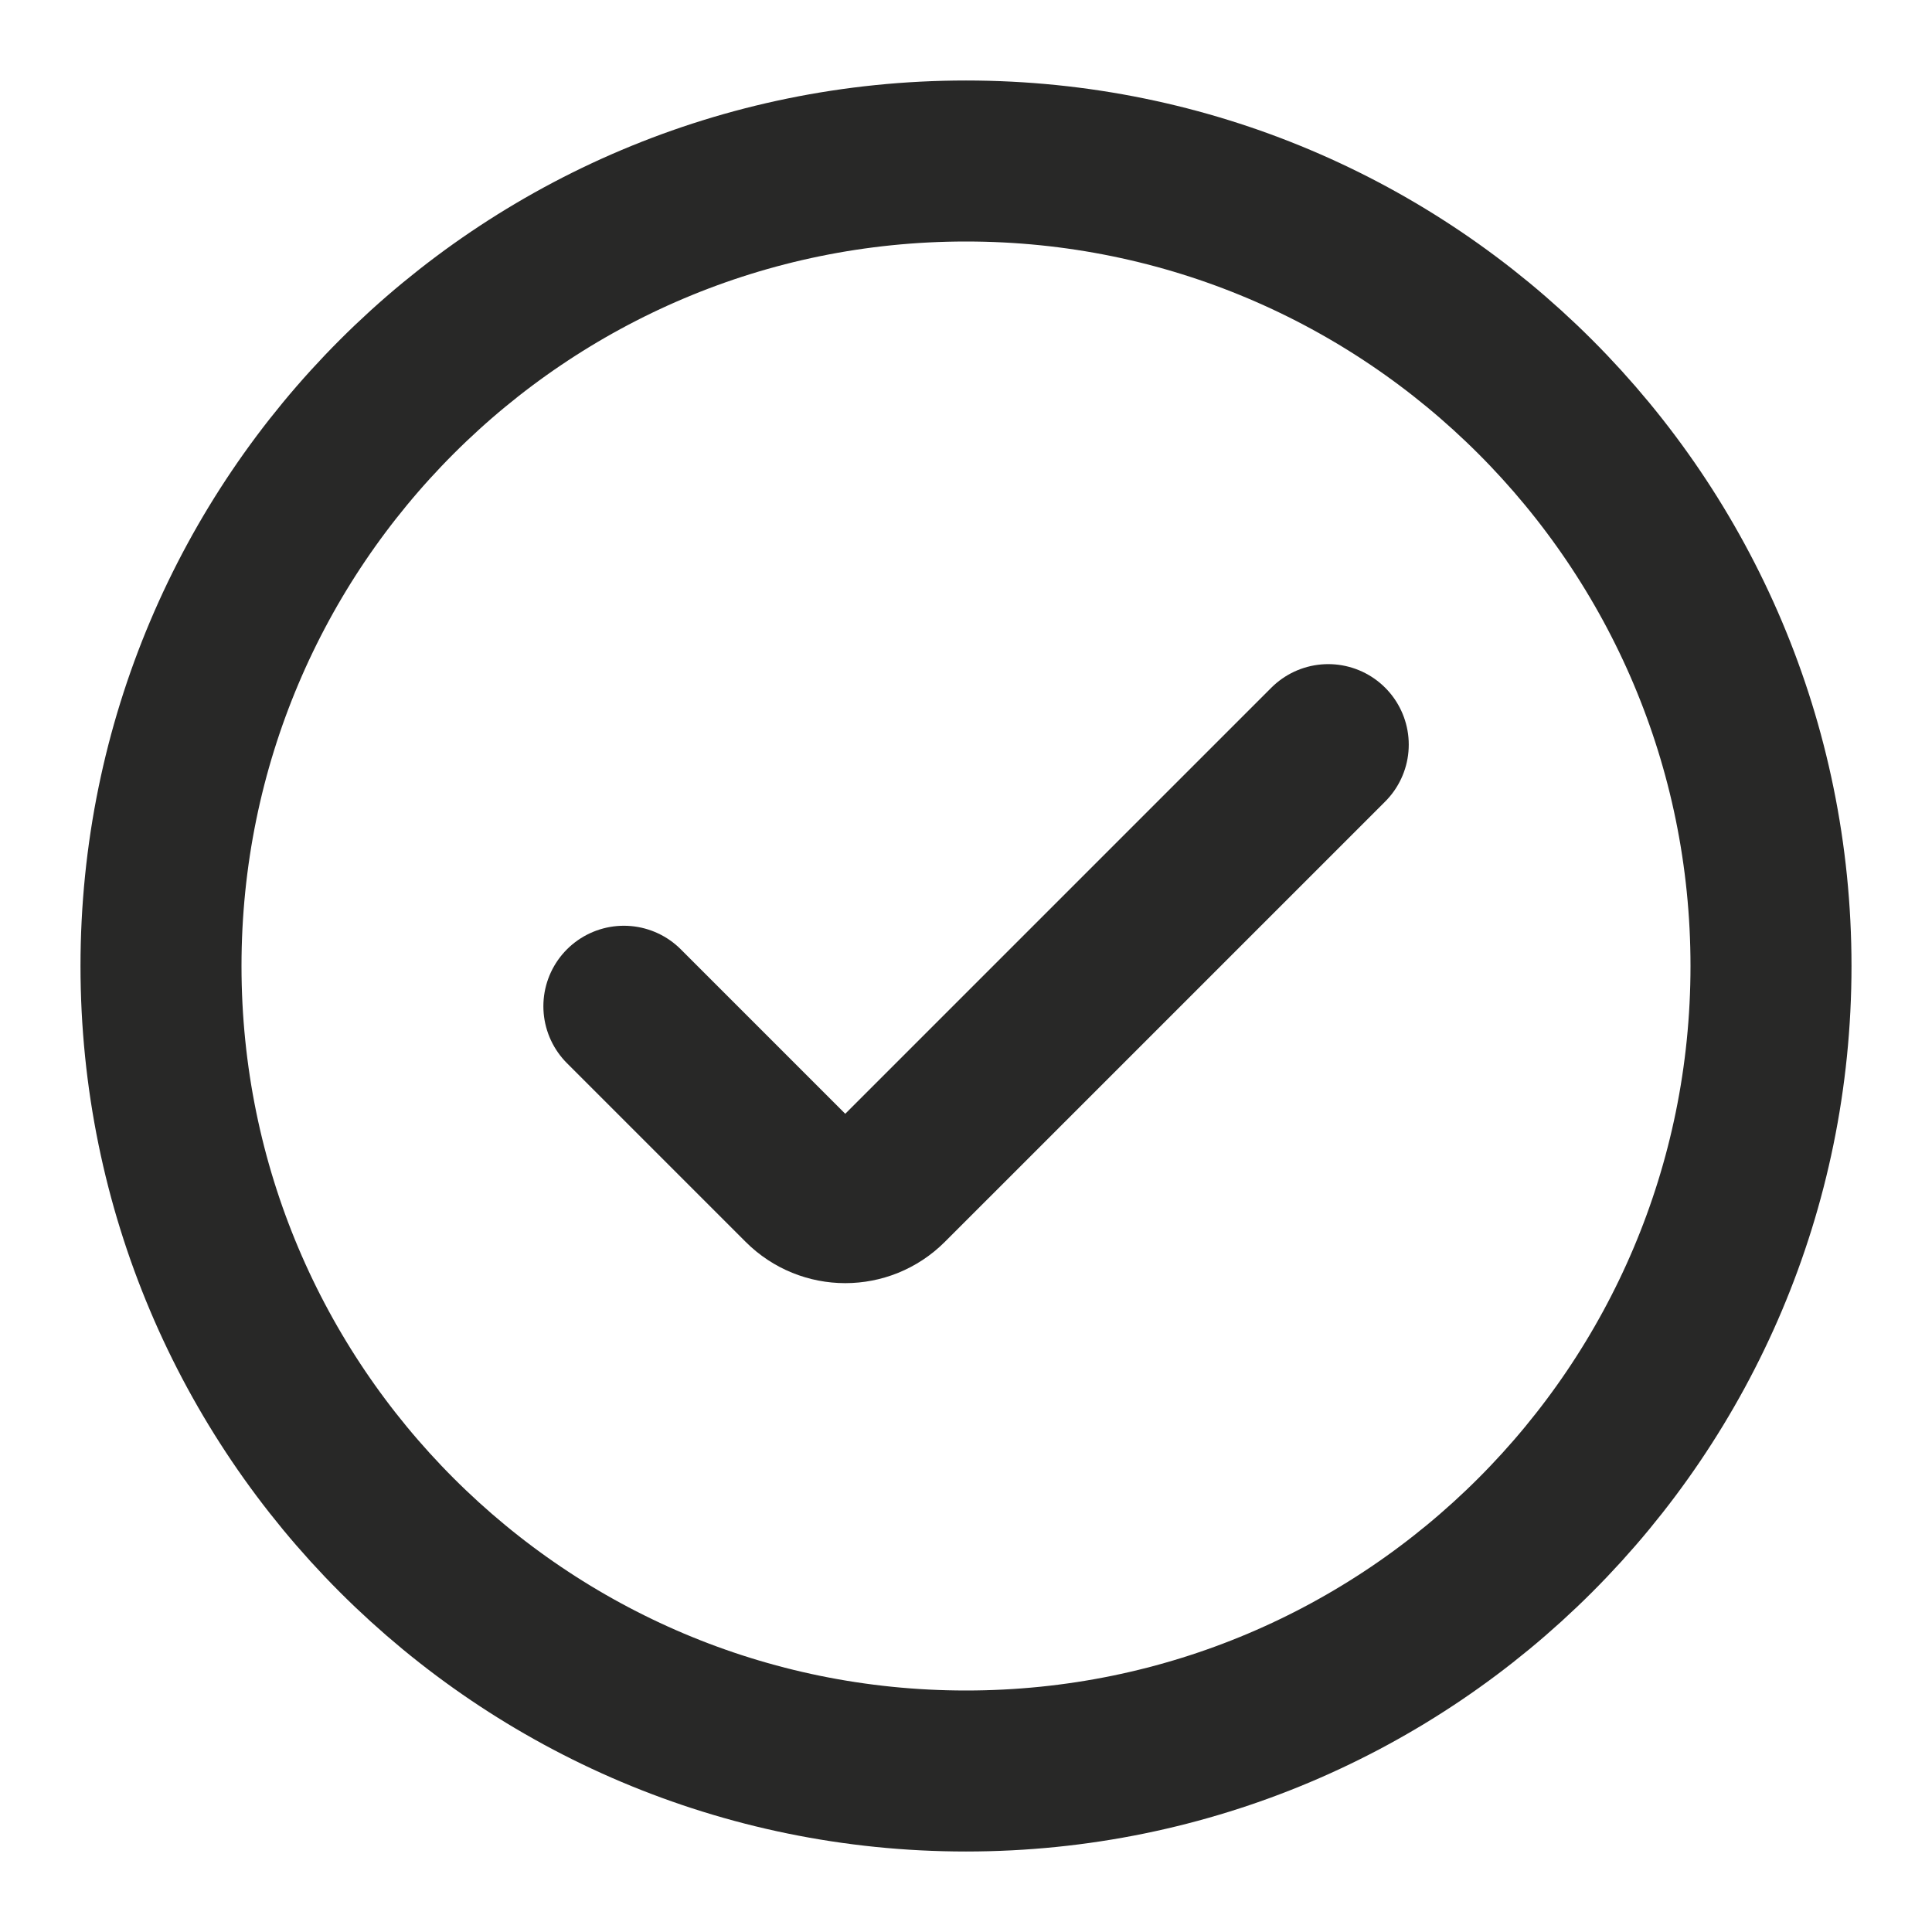
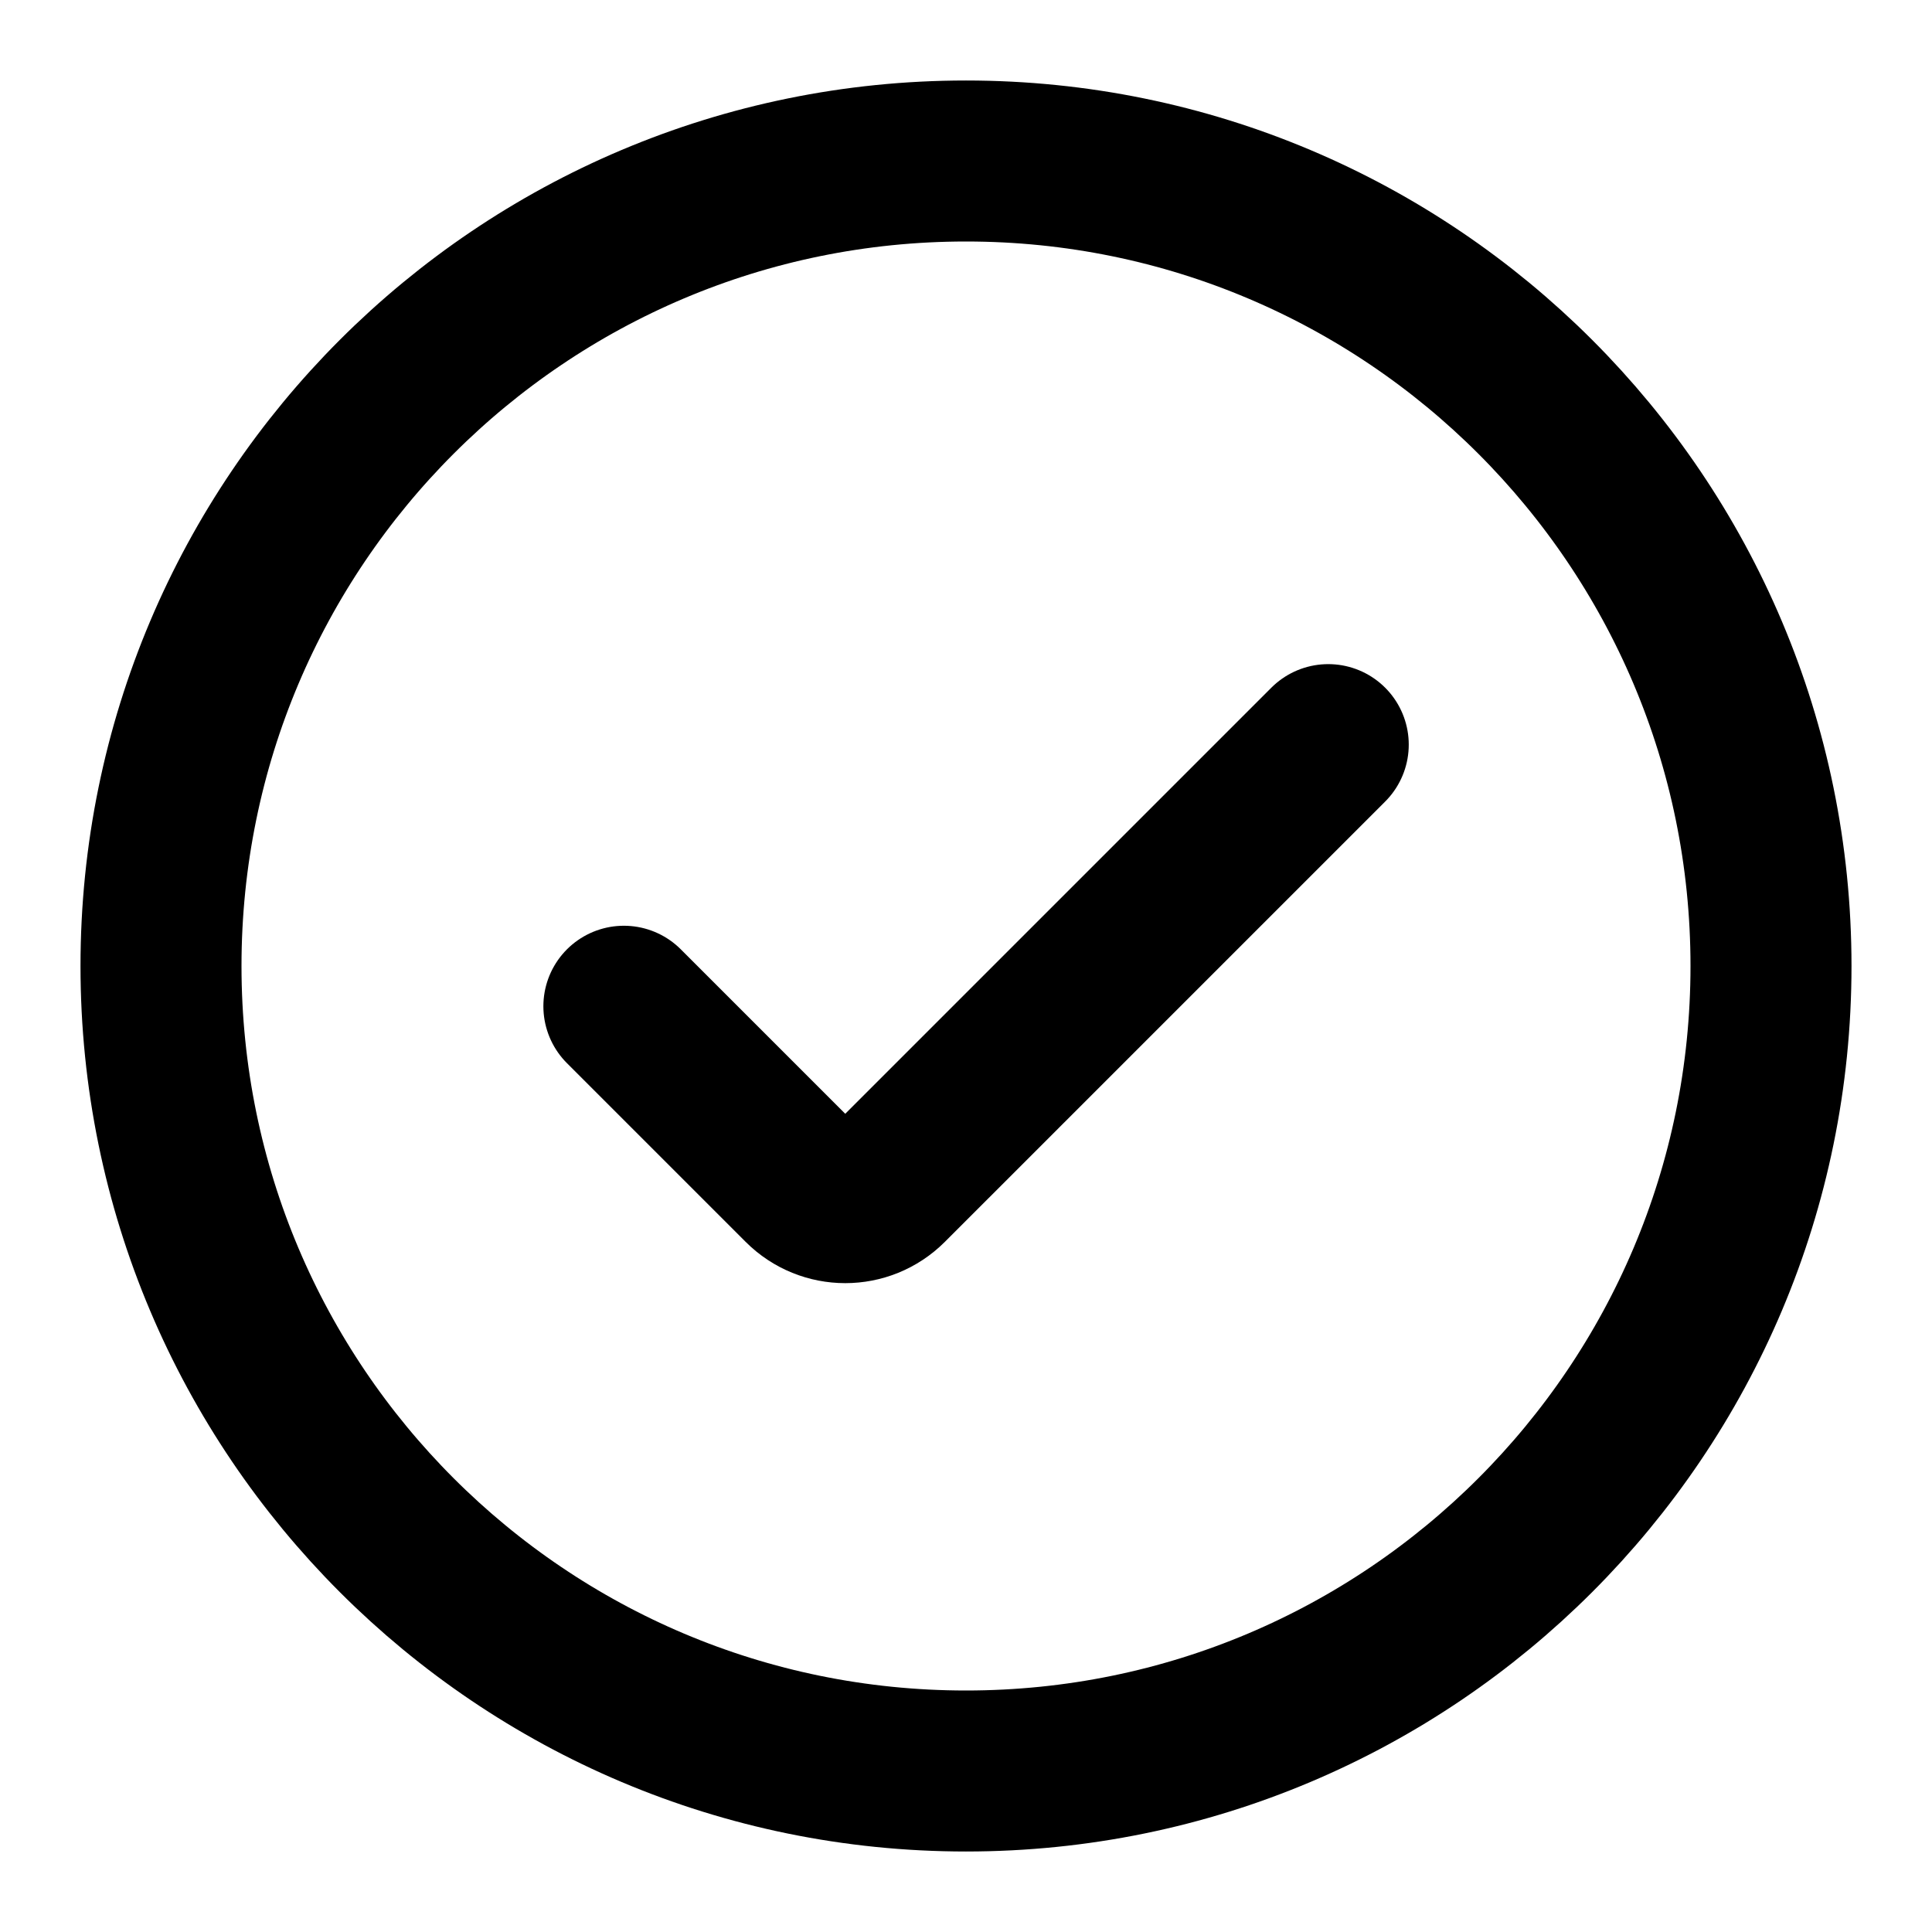
<svg xmlns="http://www.w3.org/2000/svg" width="24" height="24" viewBox="0 0 24 24" fill="none">
-   <circle cx="12" cy="12" r="10" stroke="#282827" stroke-width="2" />
-   <path d="M7.75 12.5L9.97 14.72C10.263 15.013 10.737 15.013 11.03 14.72L16.5 9.25" stroke="#282827" stroke-width="2" stroke-linecap="round" />
+   <circle cx="12" cy="12" r="10" stroke="currentColor" stroke-width="2" />
+   <path d="M7.75 12.5L9.97 14.72C10.263 15.013 10.737 15.013 11.03 14.72L16.5 9.25" stroke="currentColor" stroke-width="2" stroke-linecap="round" />
</svg>
